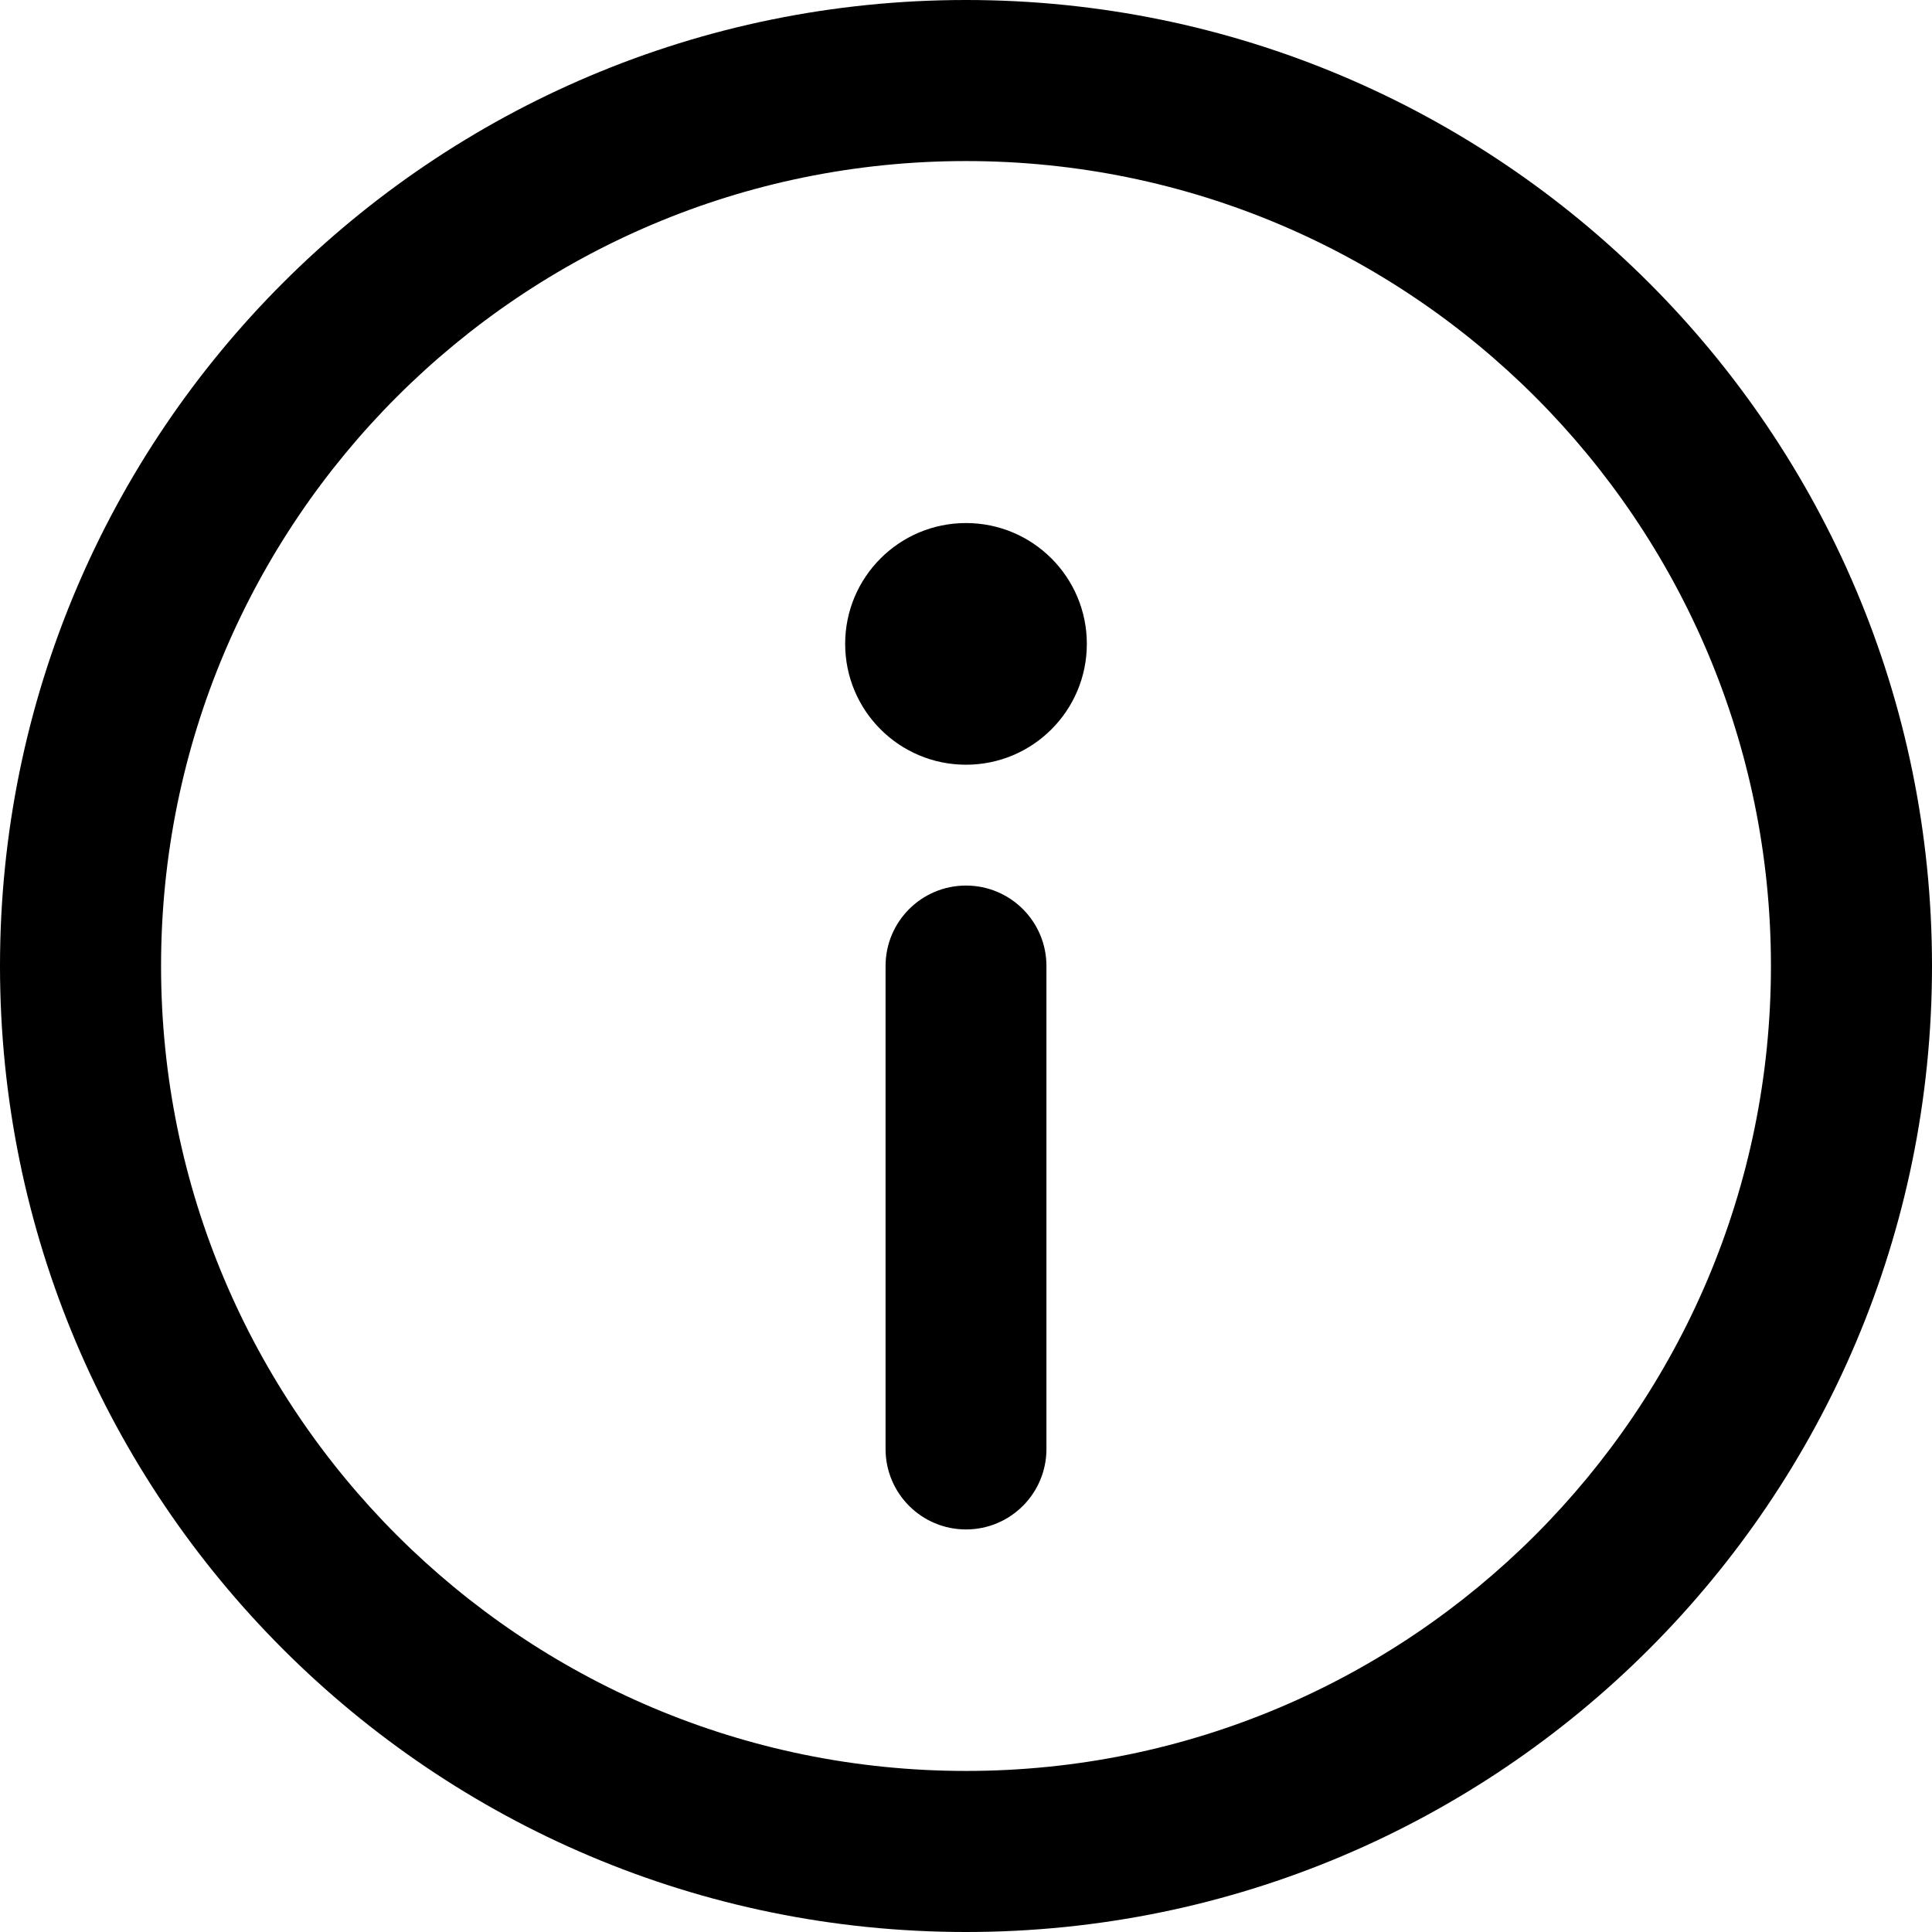
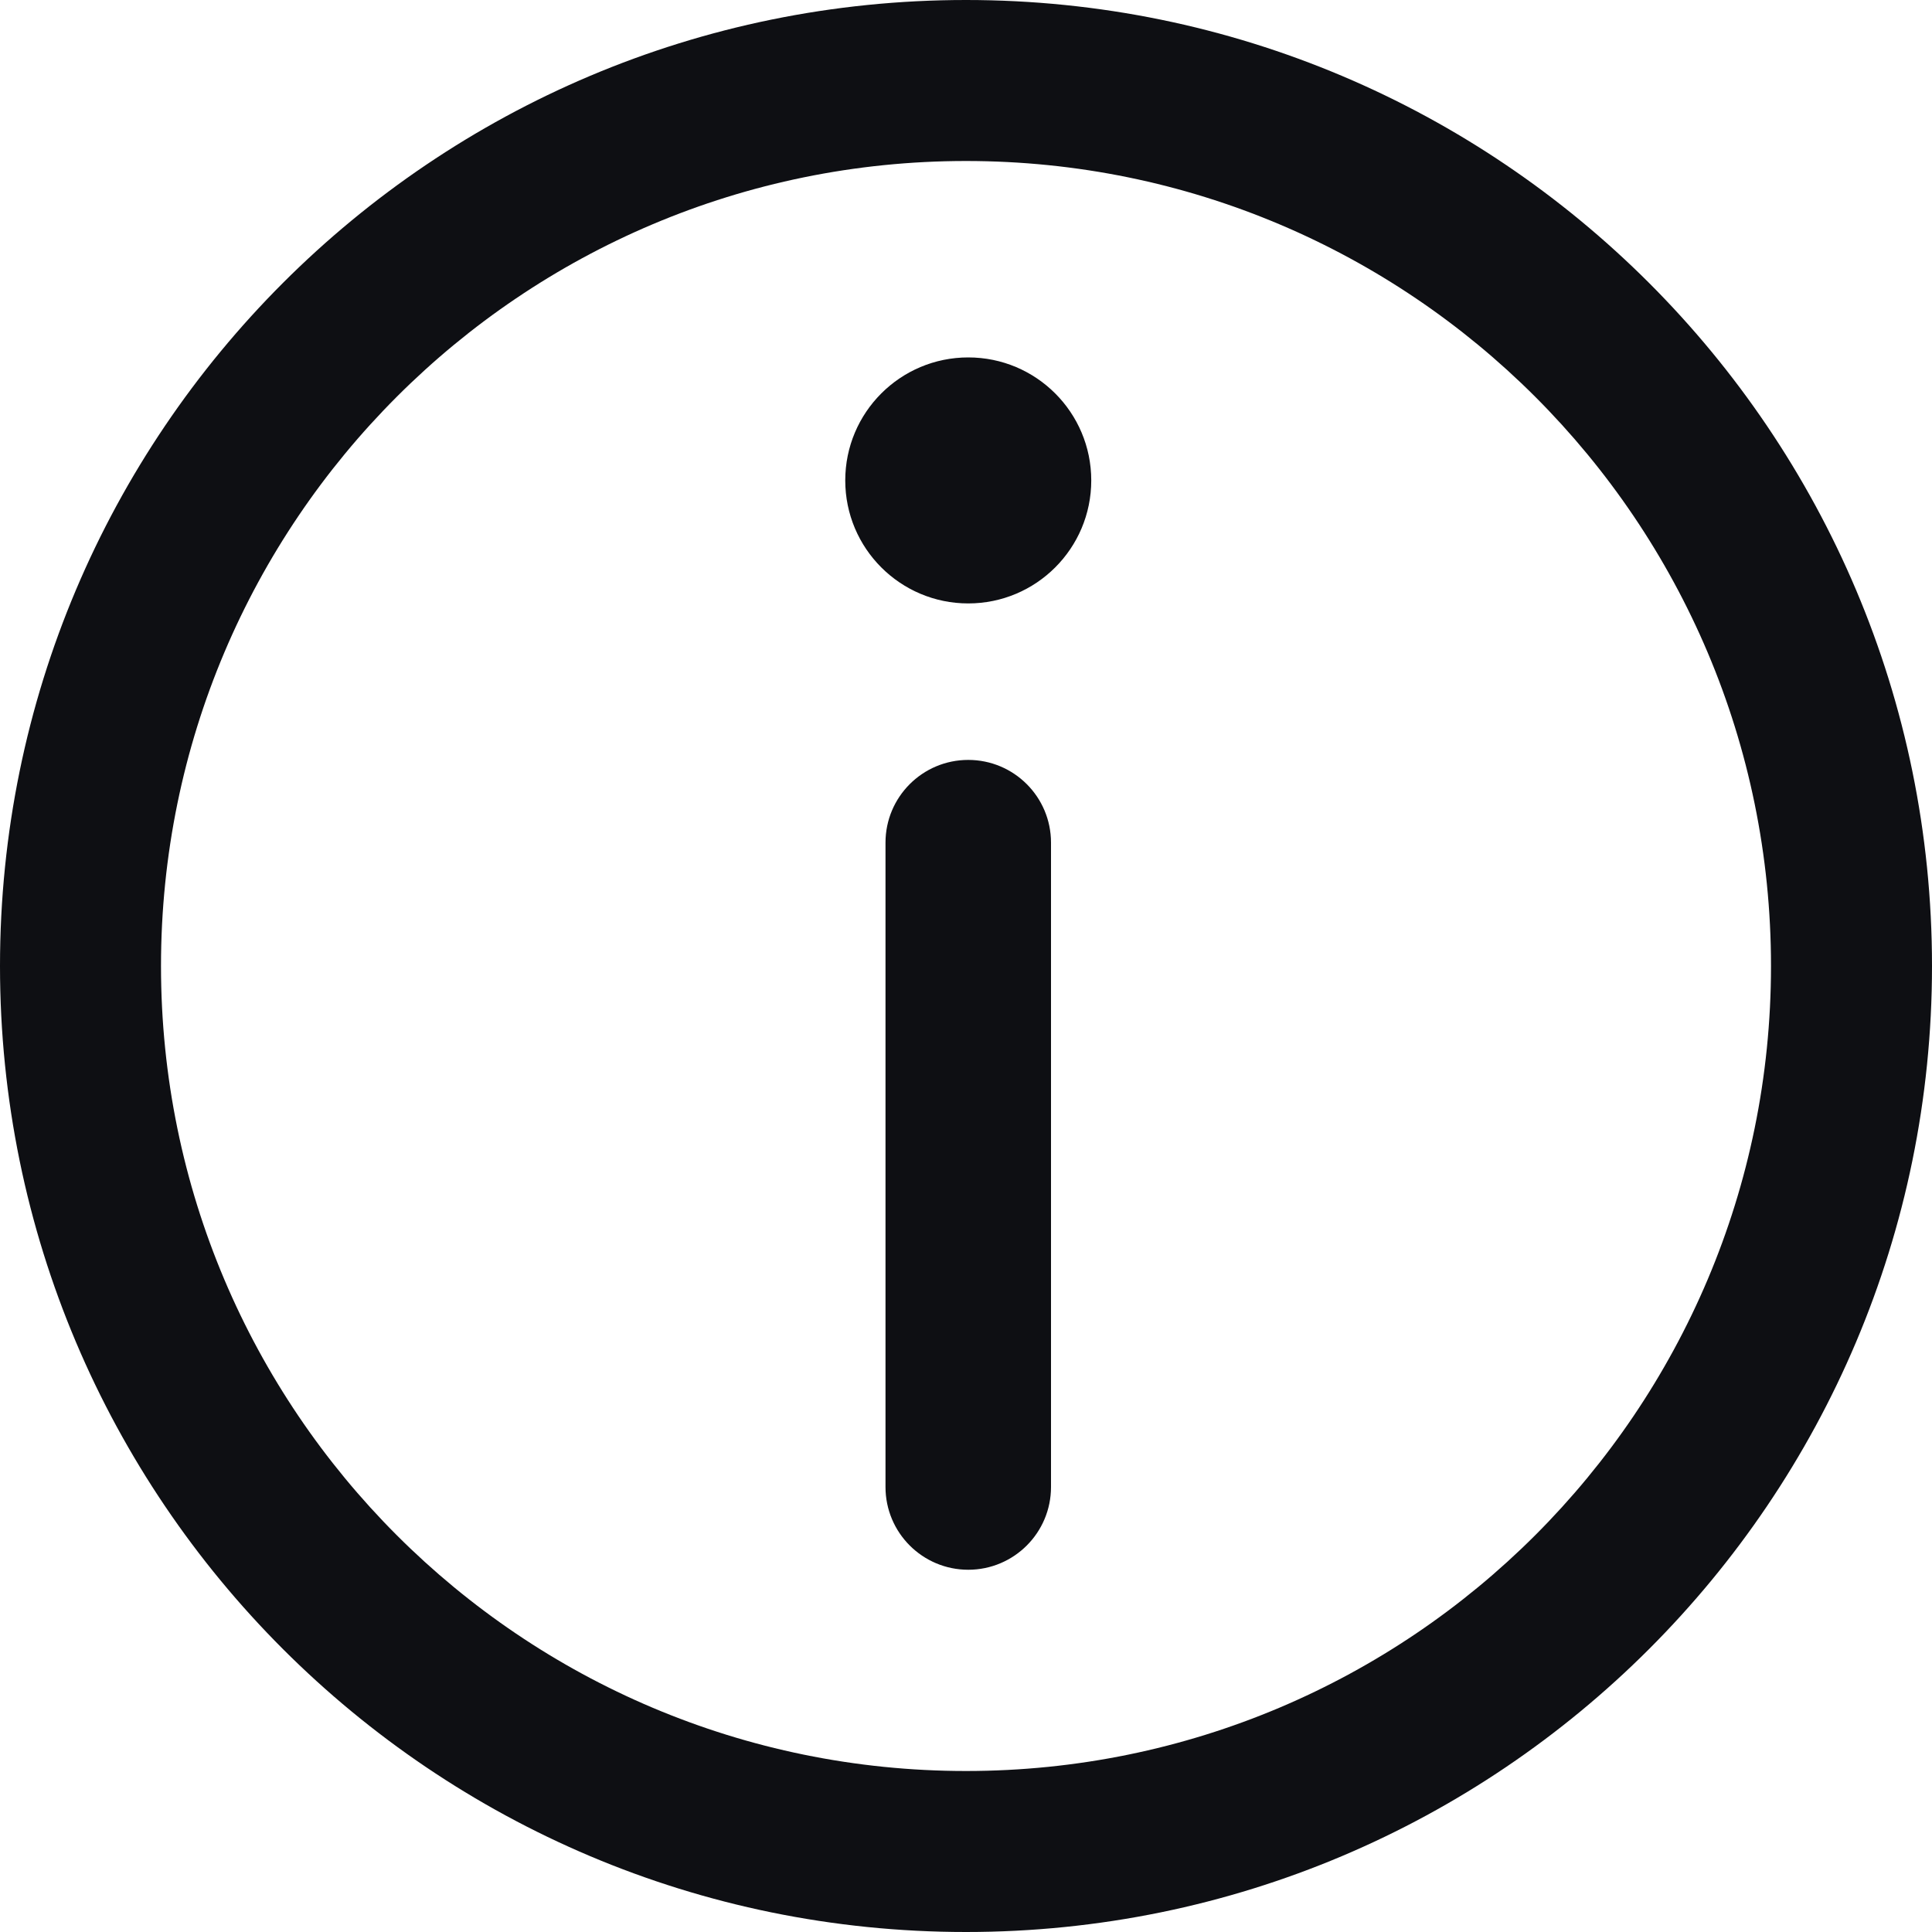
- <svg xmlns="http://www.w3.org/2000/svg" fill="none" viewBox="0 0 11 11">
-   <path fill-rule="evenodd" clip-rule="evenodd" d="M5.5 0C8.538 0 11 2.462 11 5.5S8.538 11 5.5 11 0 8.538 0 5.5 2.462 0 5.5 0Zm0 .917C2.969.917.917 2.969.917 5.5S2.969 10.083 5.5 10.083 10.083 8.031 10.083 5.5C10.083 2.969 8.031.917 5.5.917ZM5.042 8.25c0 .253.205.458.458.458s.458-.205.458-.458V5.5c0-.253-.205-.458-.458-.458s-.458.205-.458.458v2.75ZM5.5 4.354c-.38 0-.688-.308-.688-.688 0-.38.308-.688.688-.688s.688.308.688.688c0 .38-.308.688-.688.688Z" fill="black" />
+ <svg xmlns="http://www.w3.org/2000/svg" fill="none" viewBox="0 0 12 12">
+   <path fill="#0E0F13" fill-rule="evenodd" d="M0 6a6 6 0 1 1 12 0A6 6 0 0 1 0 6Zm1 0a5 5 0 1 1 10 0A5 5 0 0 1 1 6Zm5.014-2.252a.764.764 0 1 0 0-1.528.764.764 0 0 0 0 1.528Zm0 .972c.284 0 .514.23.514.514v4.002a.514.514 0 0 1-1.028 0V5.234c0-.284.23-.514.514-.514Z" clip-rule="evenodd" />
</svg>
